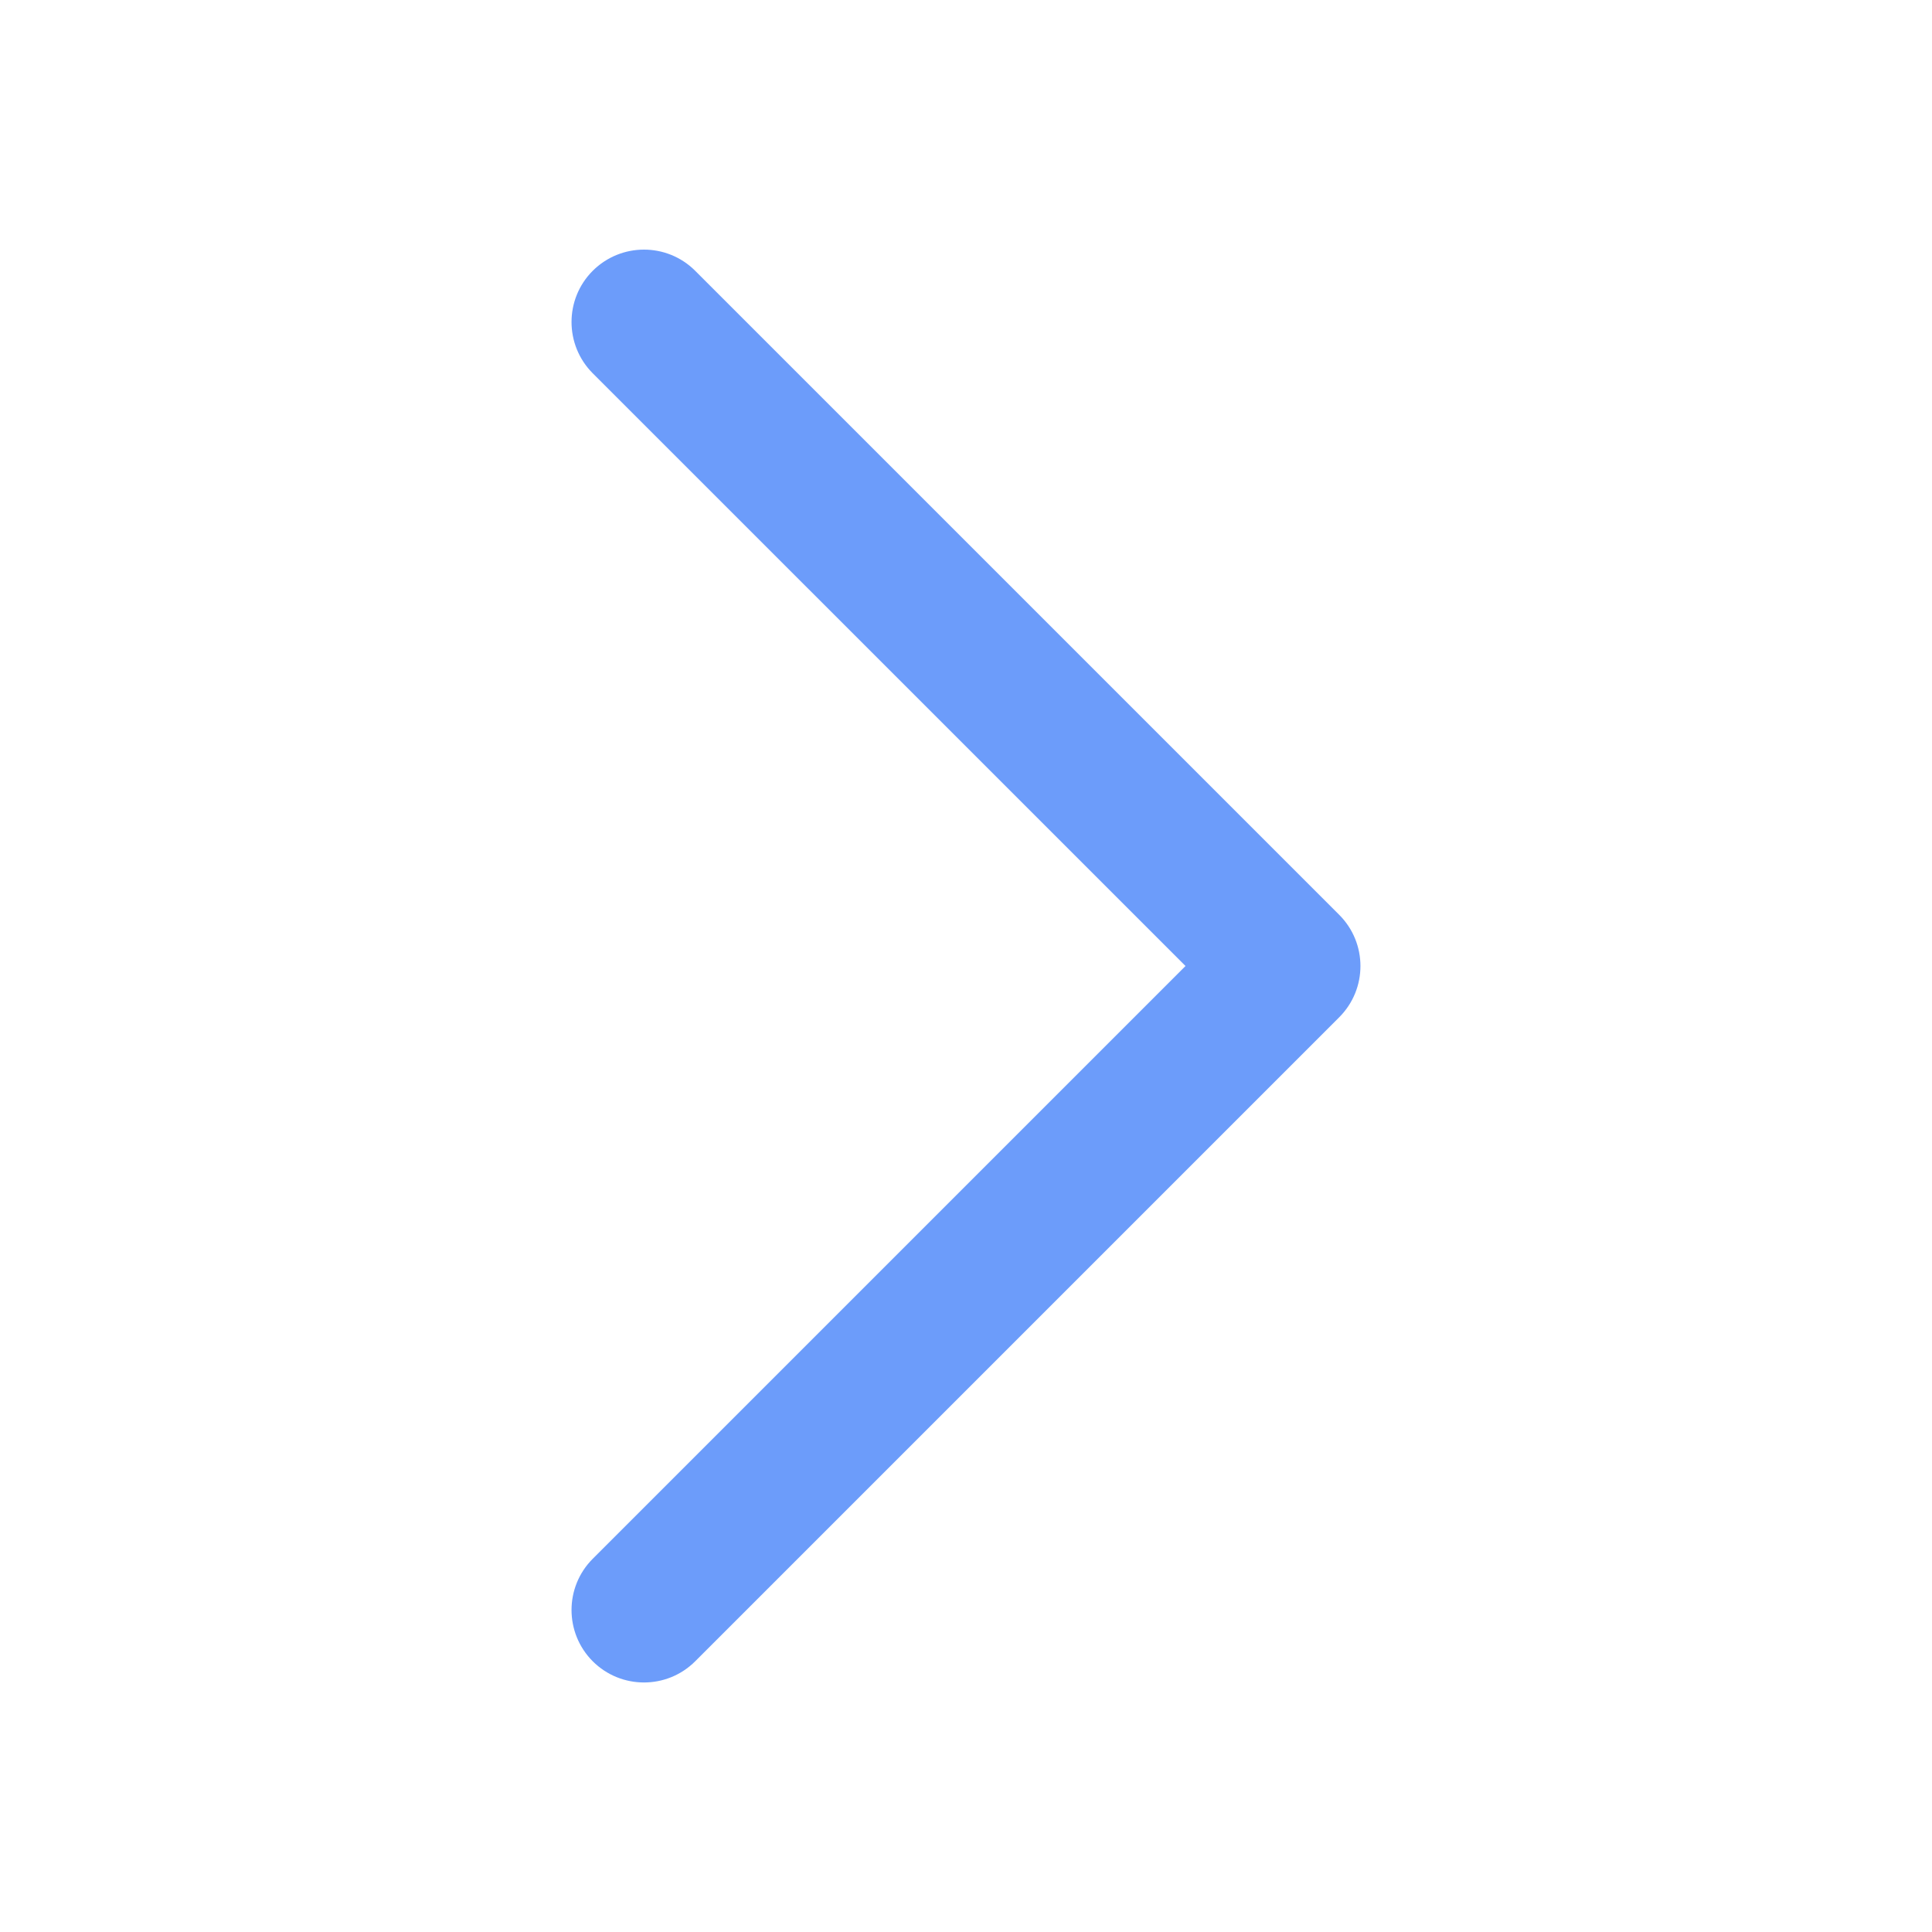
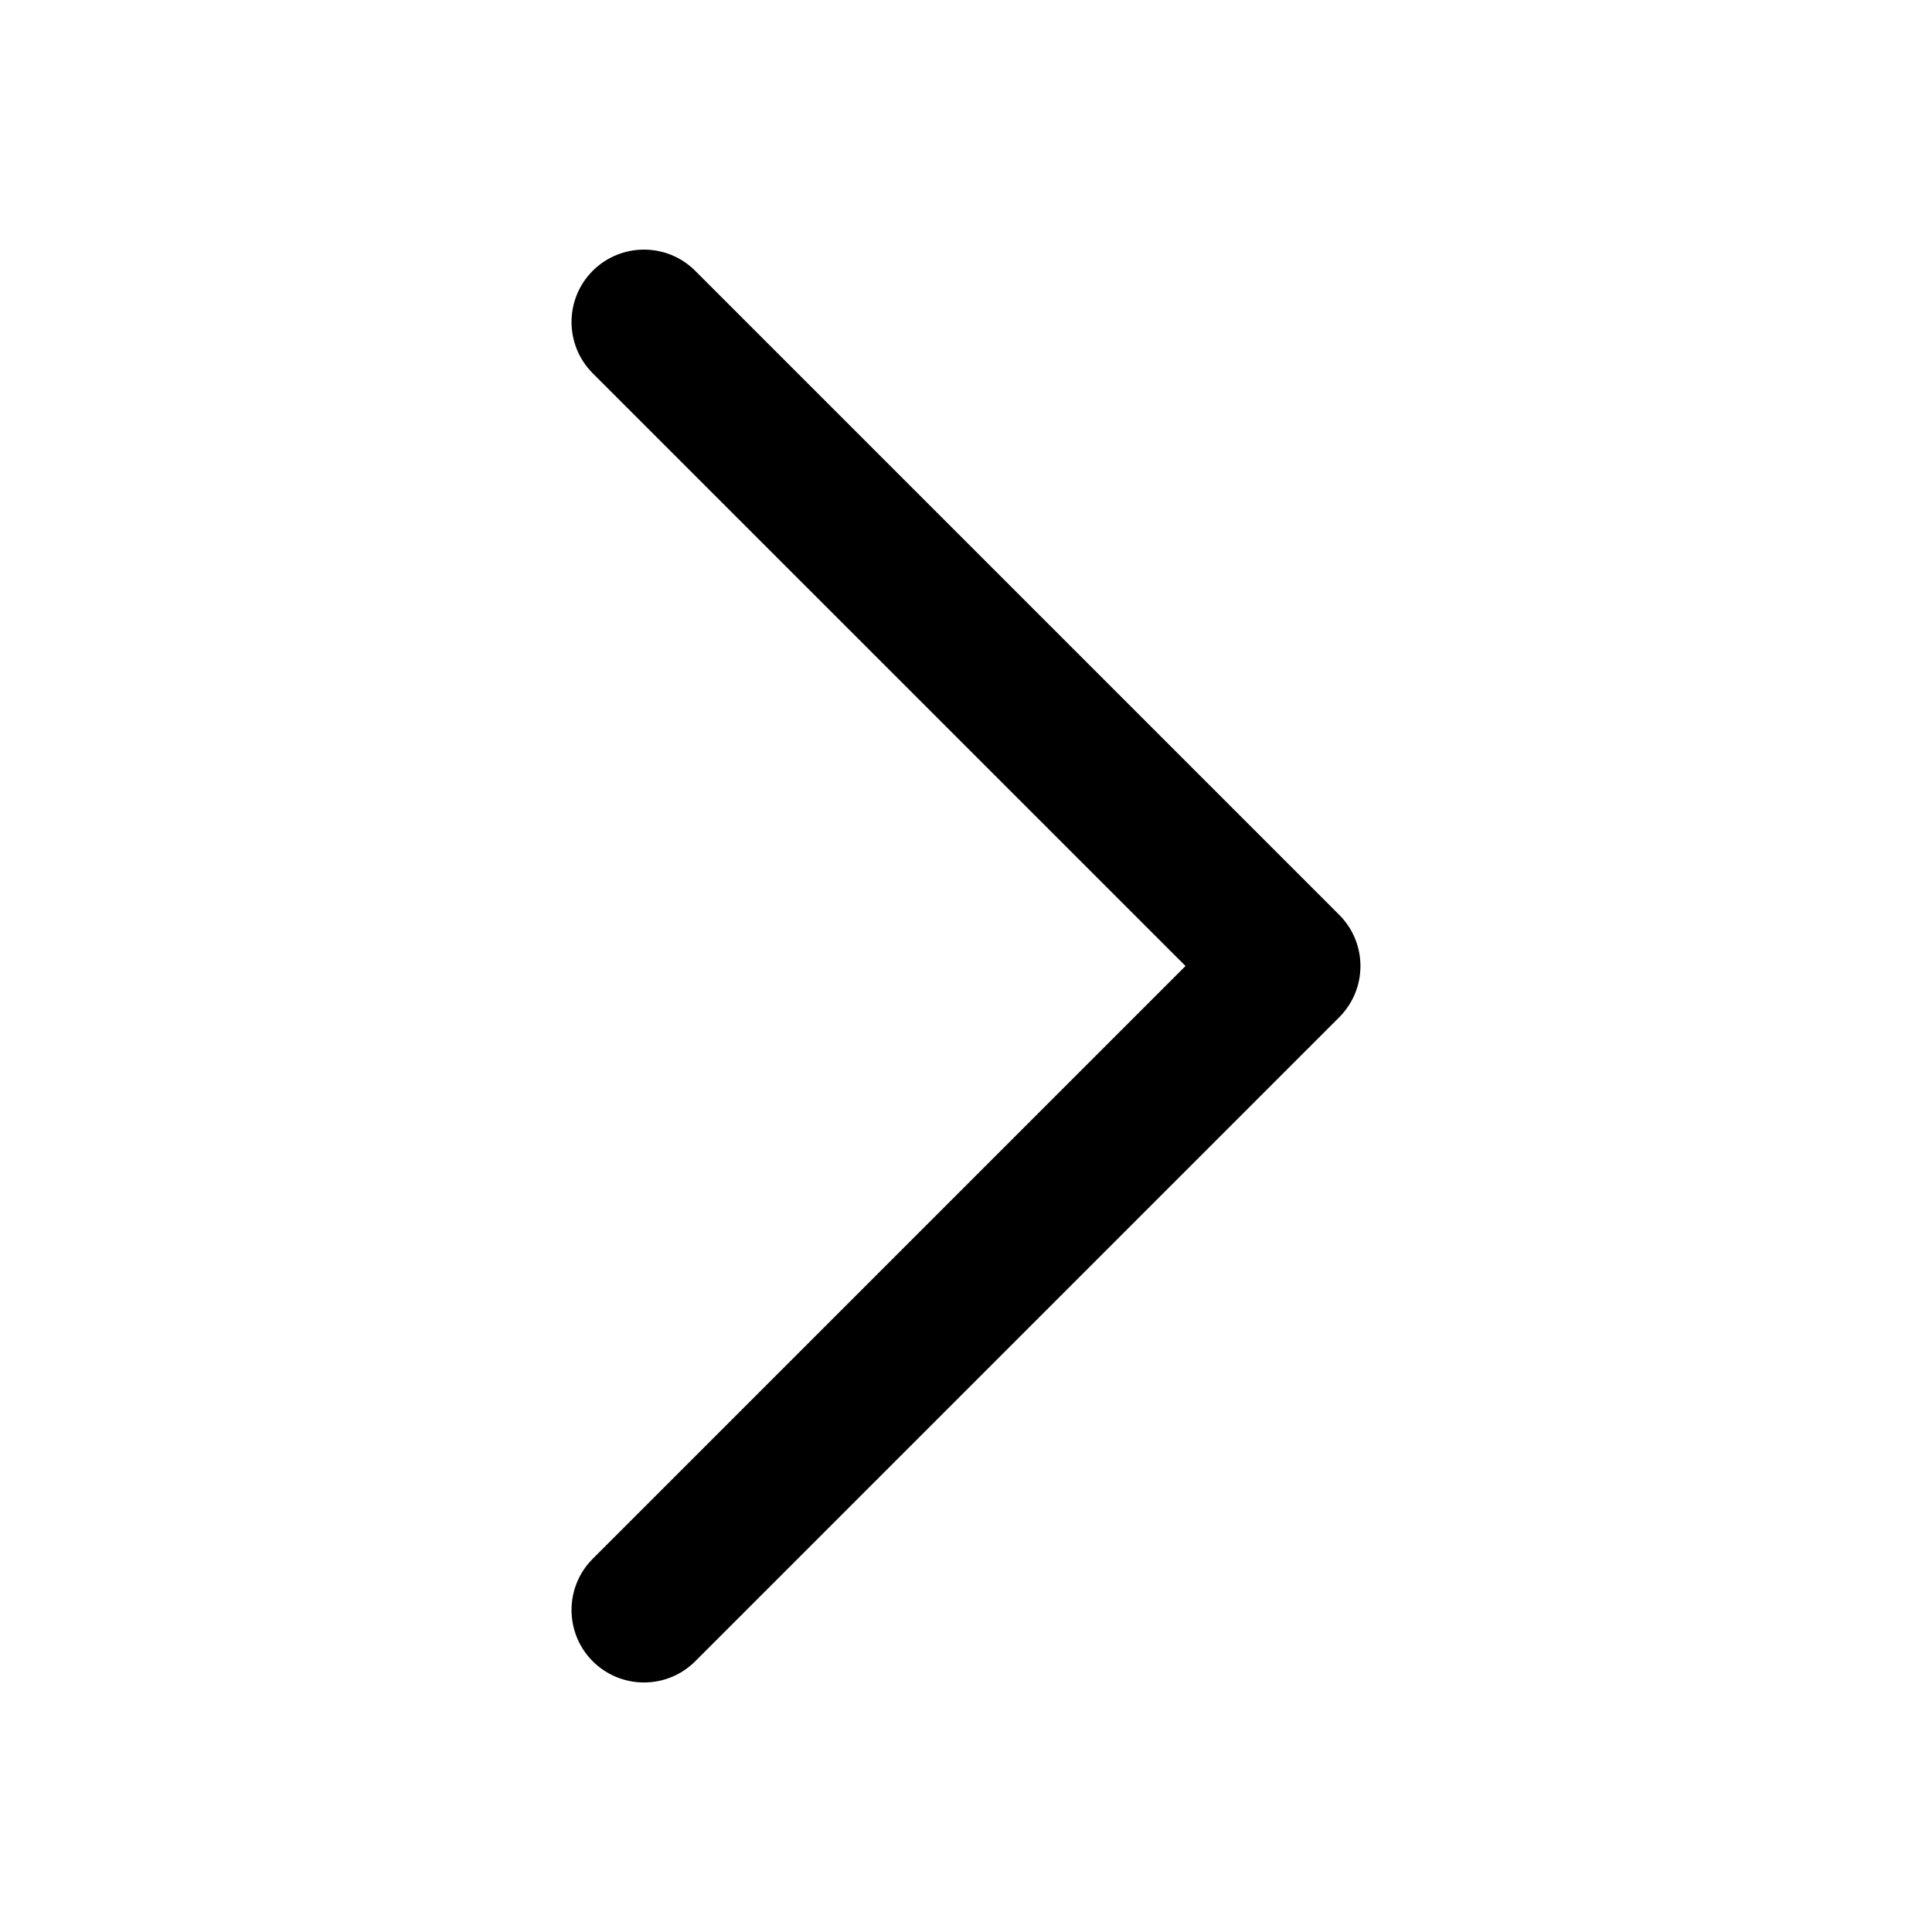
<svg xmlns="http://www.w3.org/2000/svg" width="24" height="24" viewBox="0 0 24 24" fill="none">
-   <path d="M7.363 20.637C7.012 20.285 7.012 19.715 7.363 19.364L14.727 12L7.363 4.637C7.012 4.285 7.012 3.715 7.363 3.364C7.715 3.013 8.285 3.013 8.636 3.364L16.636 11.364C16.988 11.716 16.988 12.285 16.636 12.637L8.636 20.637C8.285 20.988 7.715 20.988 7.363 20.637Z" fill="#6C9CFA" />
+   <path d="M7.363 20.637C7.012 20.285 7.012 19.715 7.363 19.364L14.727 12L7.363 4.637C7.012 4.285 7.012 3.715 7.363 3.364C7.715 3.013 8.285 3.013 8.636 3.364L16.636 11.364C16.988 11.716 16.988 12.285 16.636 12.637L8.636 20.637C8.285 20.988 7.715 20.988 7.363 20.637Z" fill="currentColor" />
</svg>
